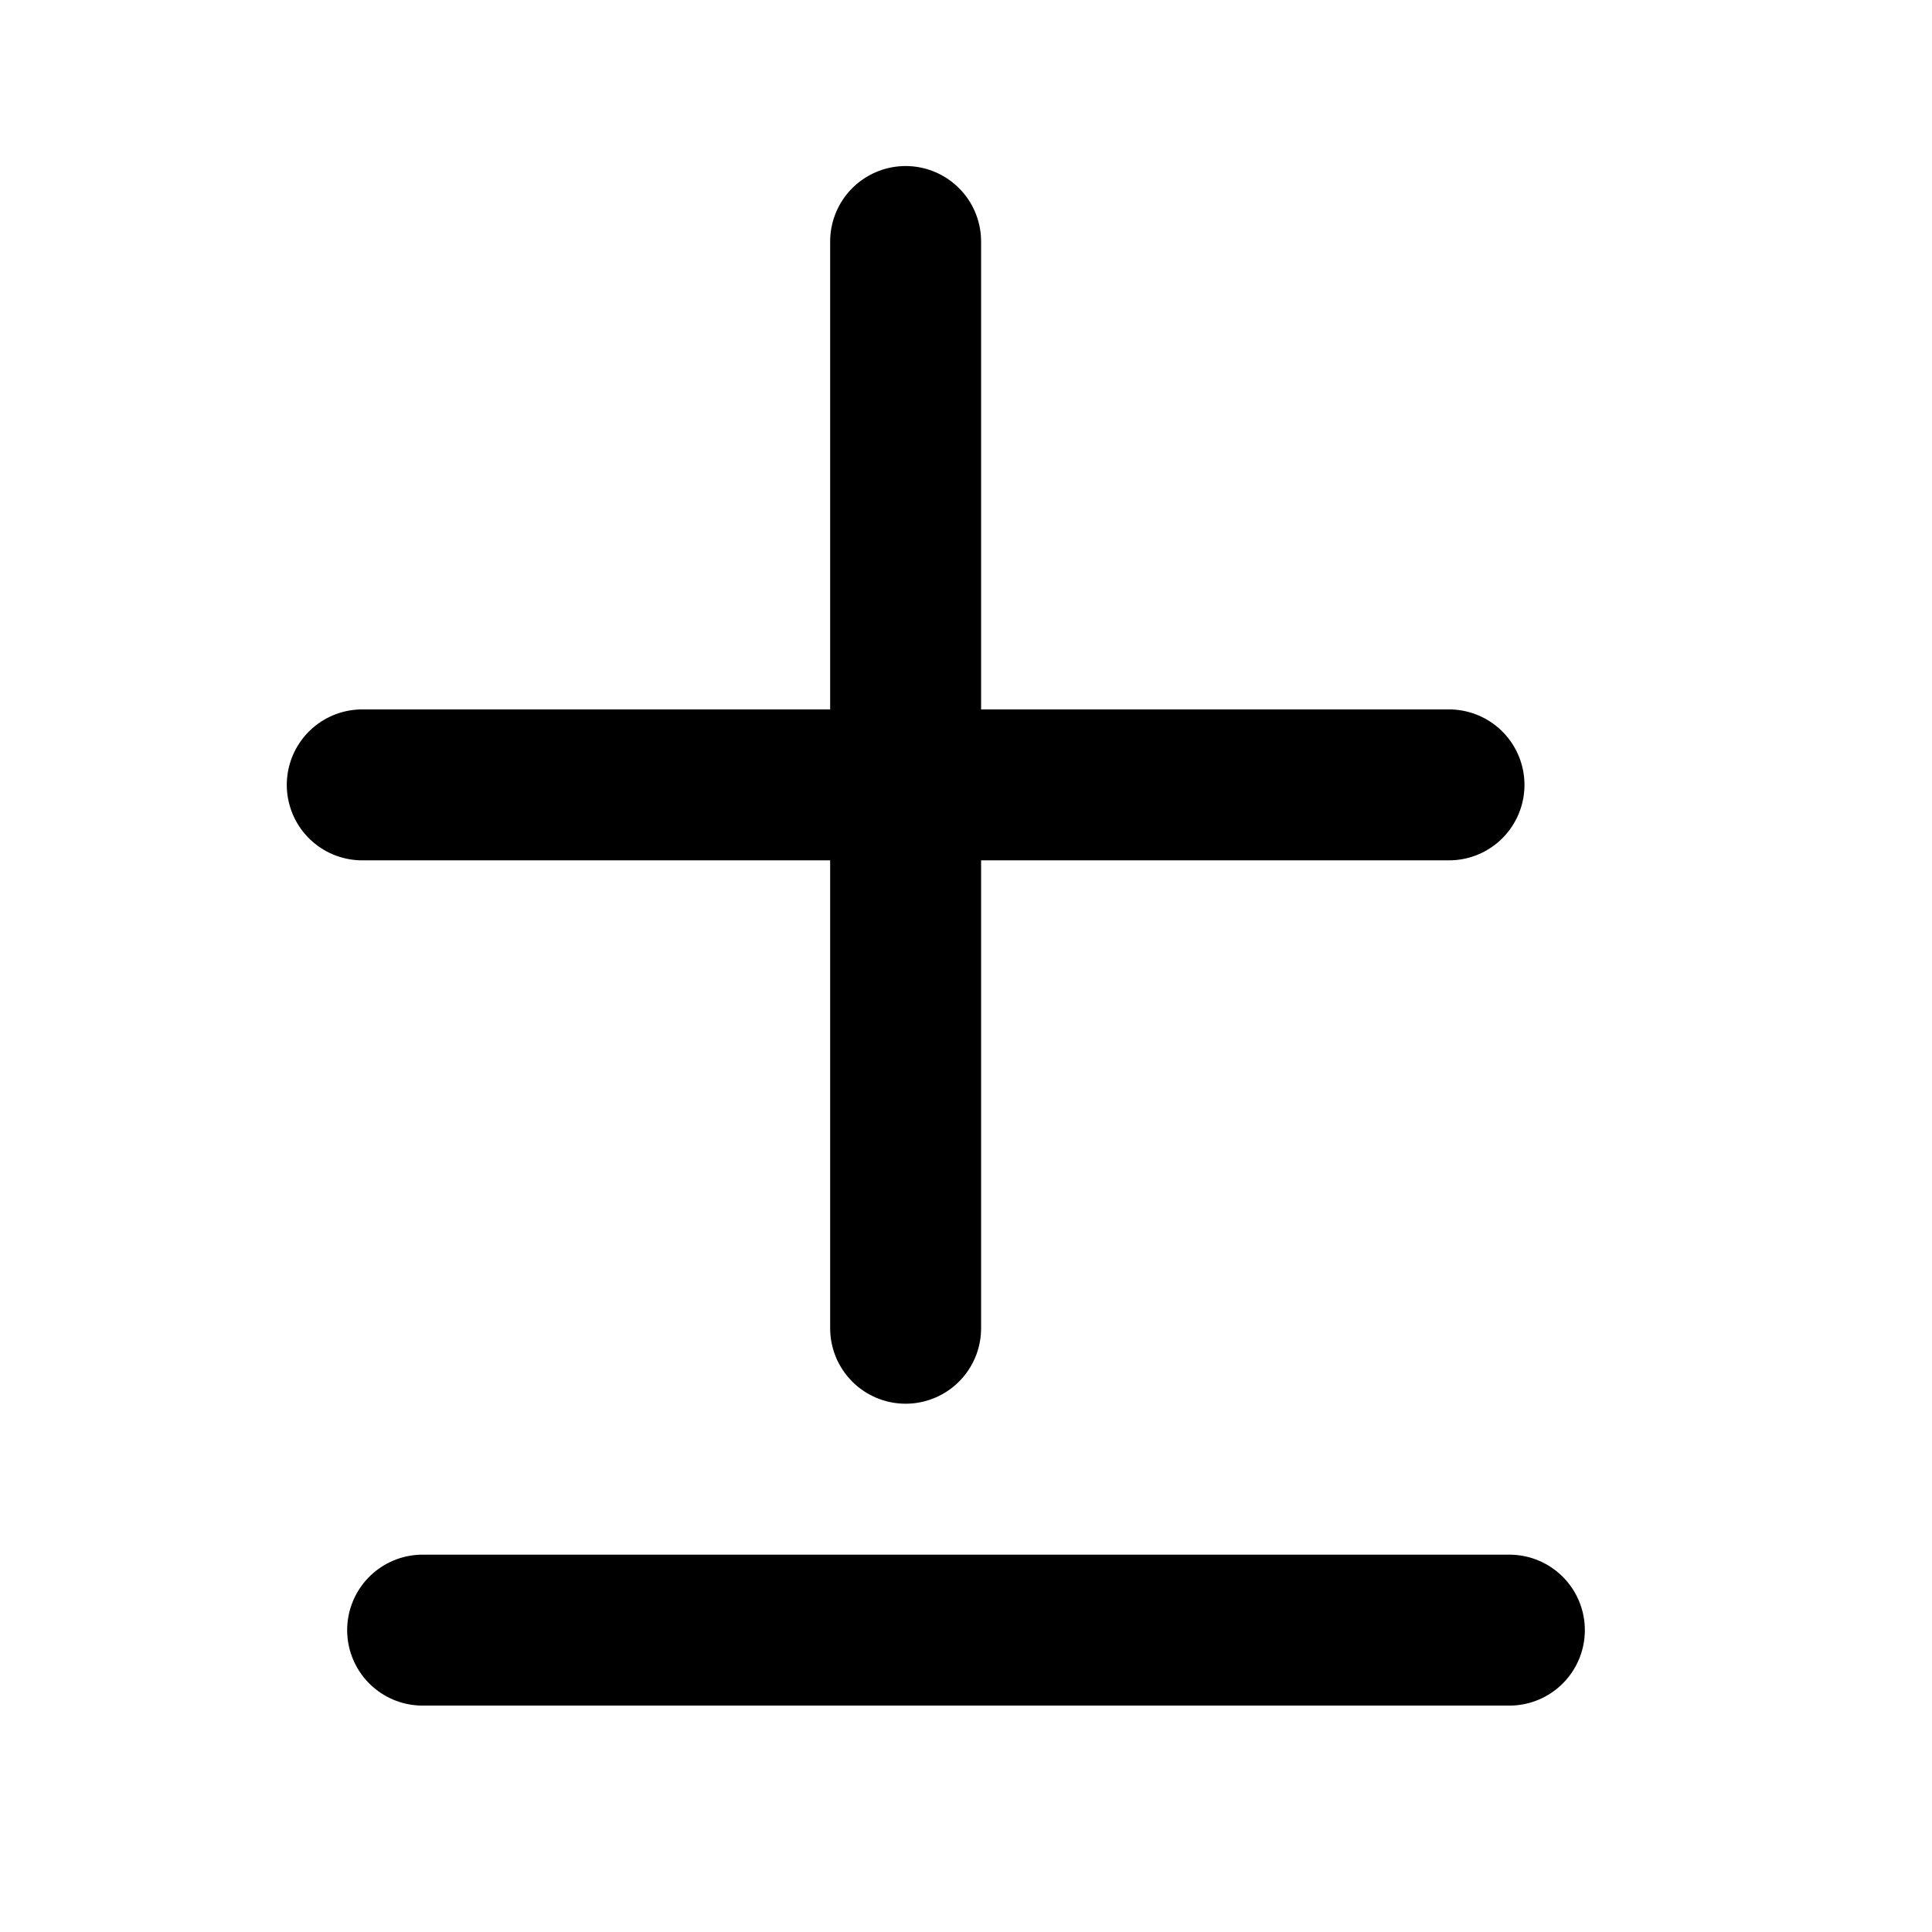
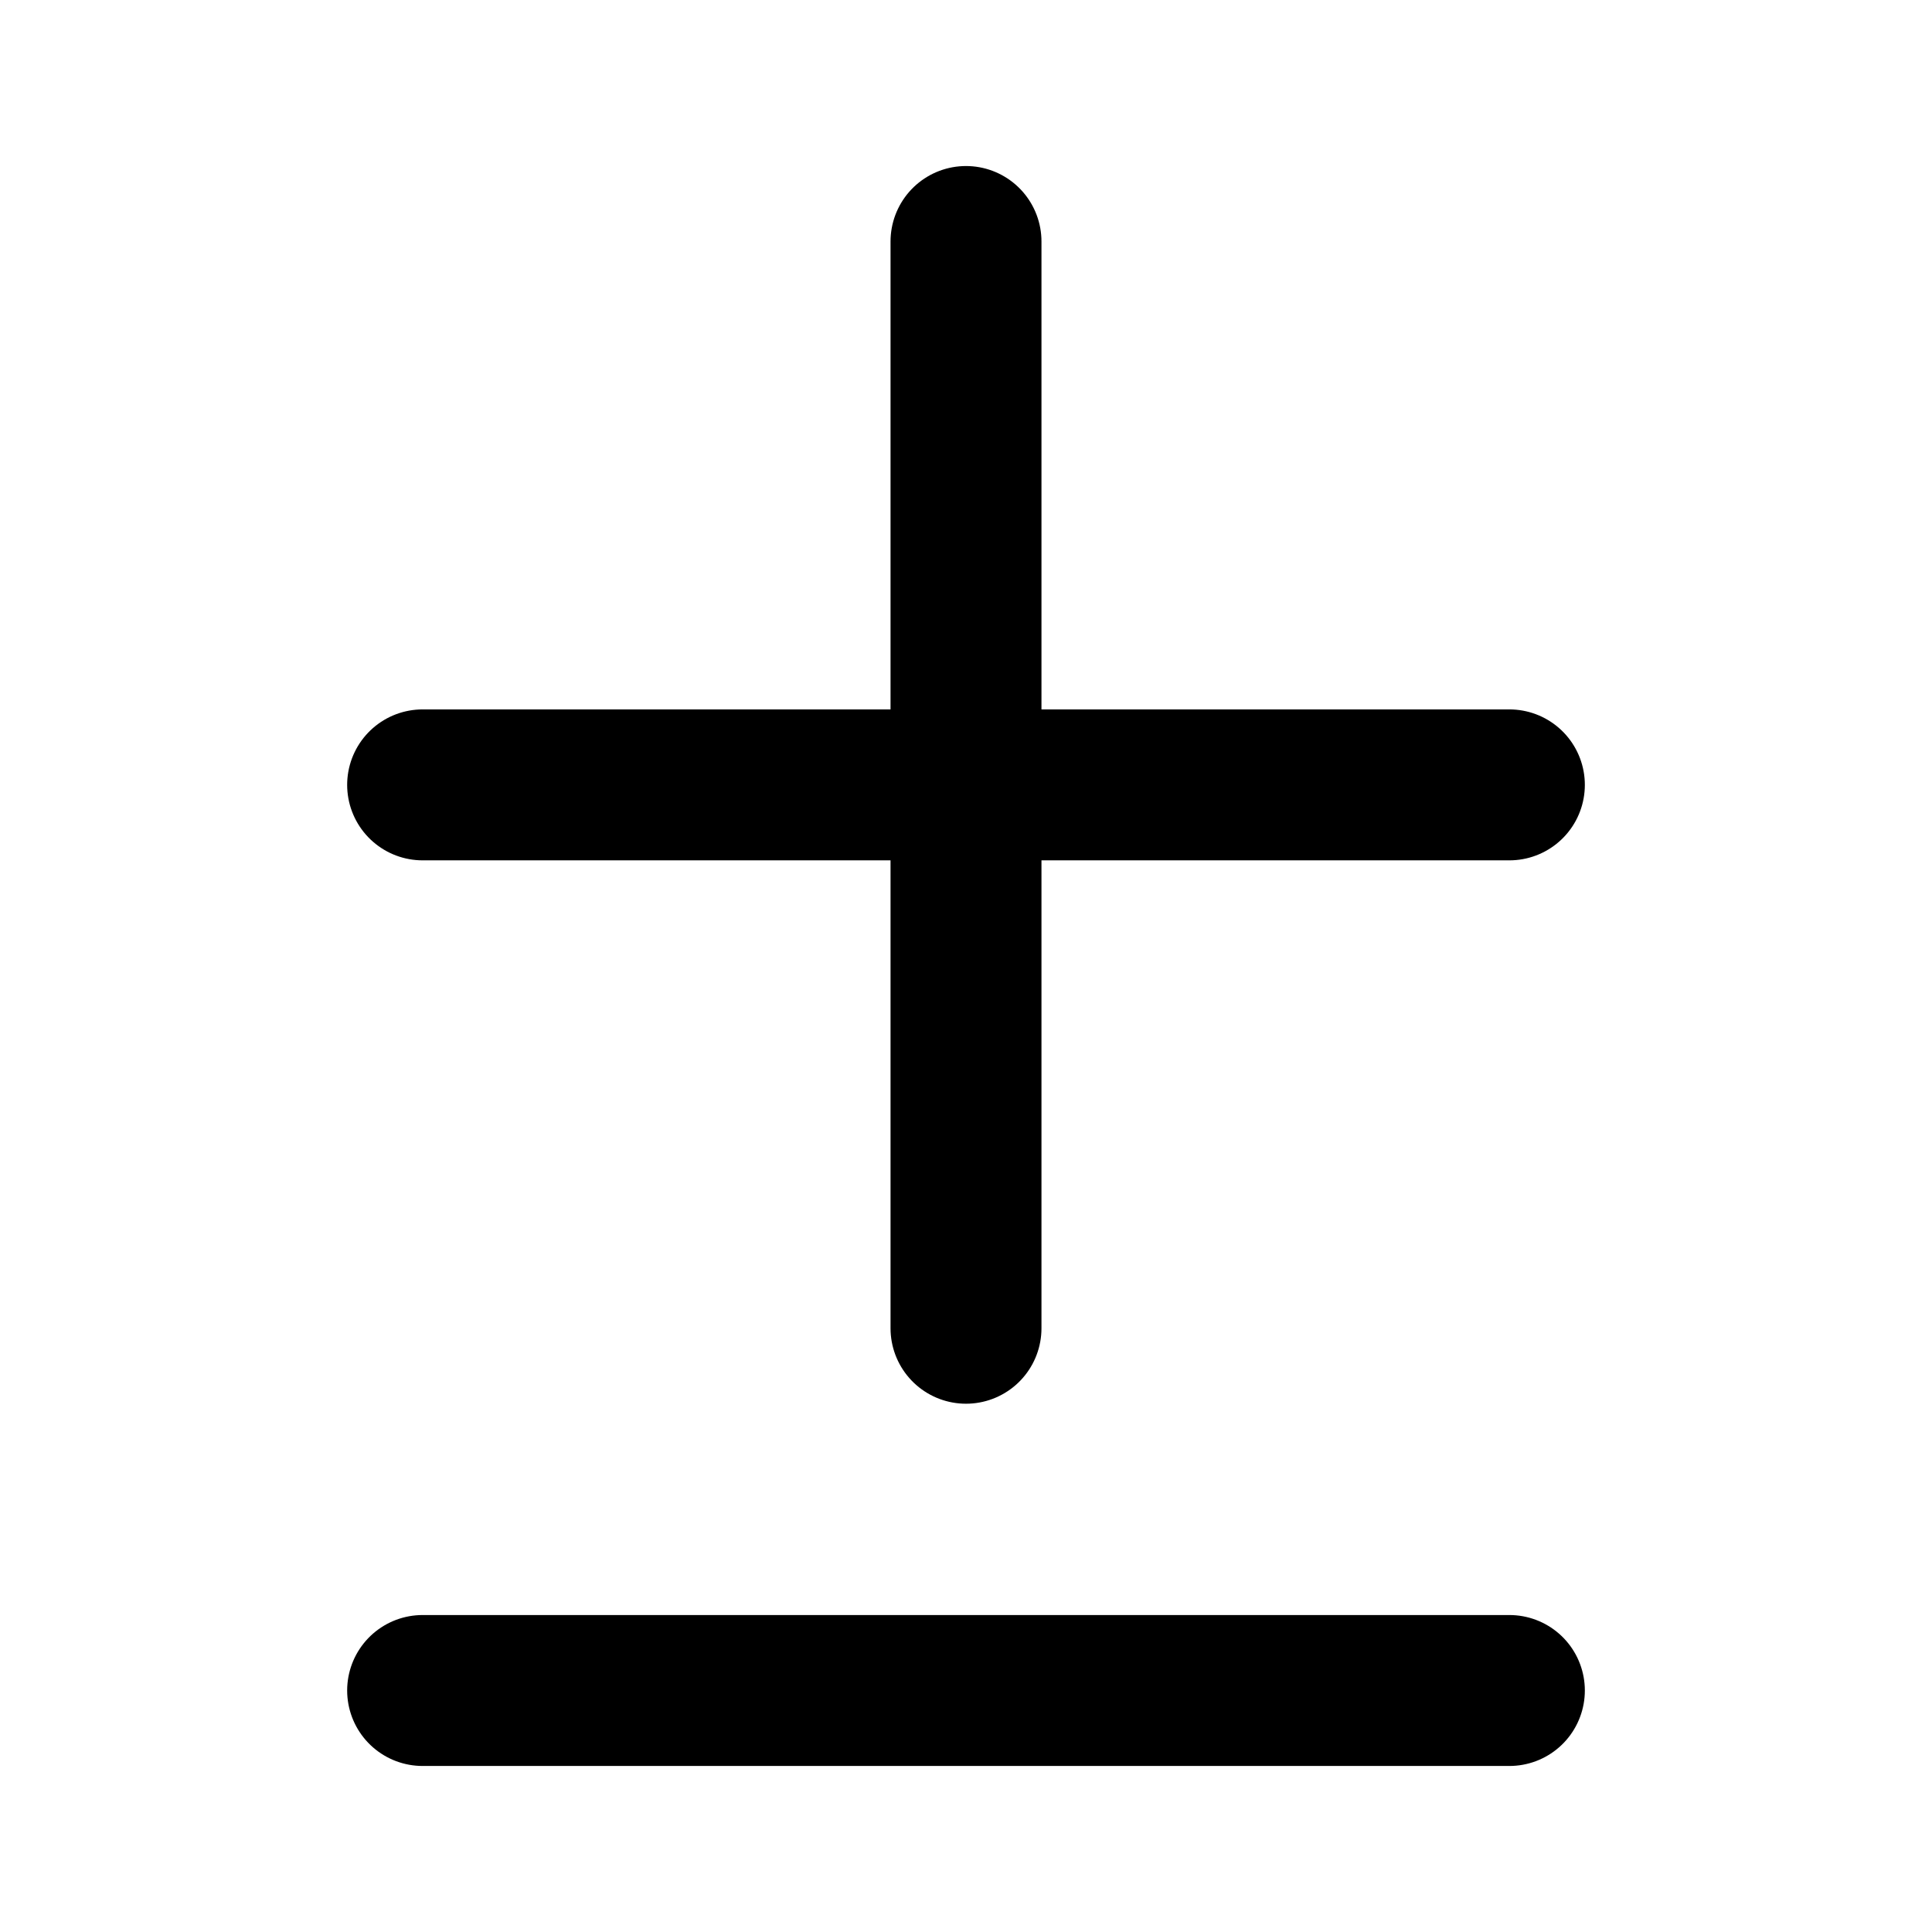
<svg xmlns="http://www.w3.org/2000/svg" data-set="area-pilot" data-keyline="square" width="16" height="16" viewBox="0 0 16 16" fill="none">
-   <path d="M7.5 2V11M3 6.5H12" fill="none" stroke="currentColor" stroke-width="1.25" stroke-linecap="round" stroke-linejoin="round" />
-   <path d="M3.5 13.5H12.5" fill="none" stroke="currentColor" stroke-width="1.25" stroke-linecap="round" stroke-linejoin="round" />
+   <path d="M8 2V11M3.5 6.5H12.5" fill="none" stroke="currentColor" stroke-width="1.25" stroke-linecap="round" stroke-linejoin="round" />
+   <path d="M3.5 14H12.5" fill="none" stroke="currentColor" stroke-width="1.25" stroke-linecap="round" stroke-linejoin="round" />
</svg>
